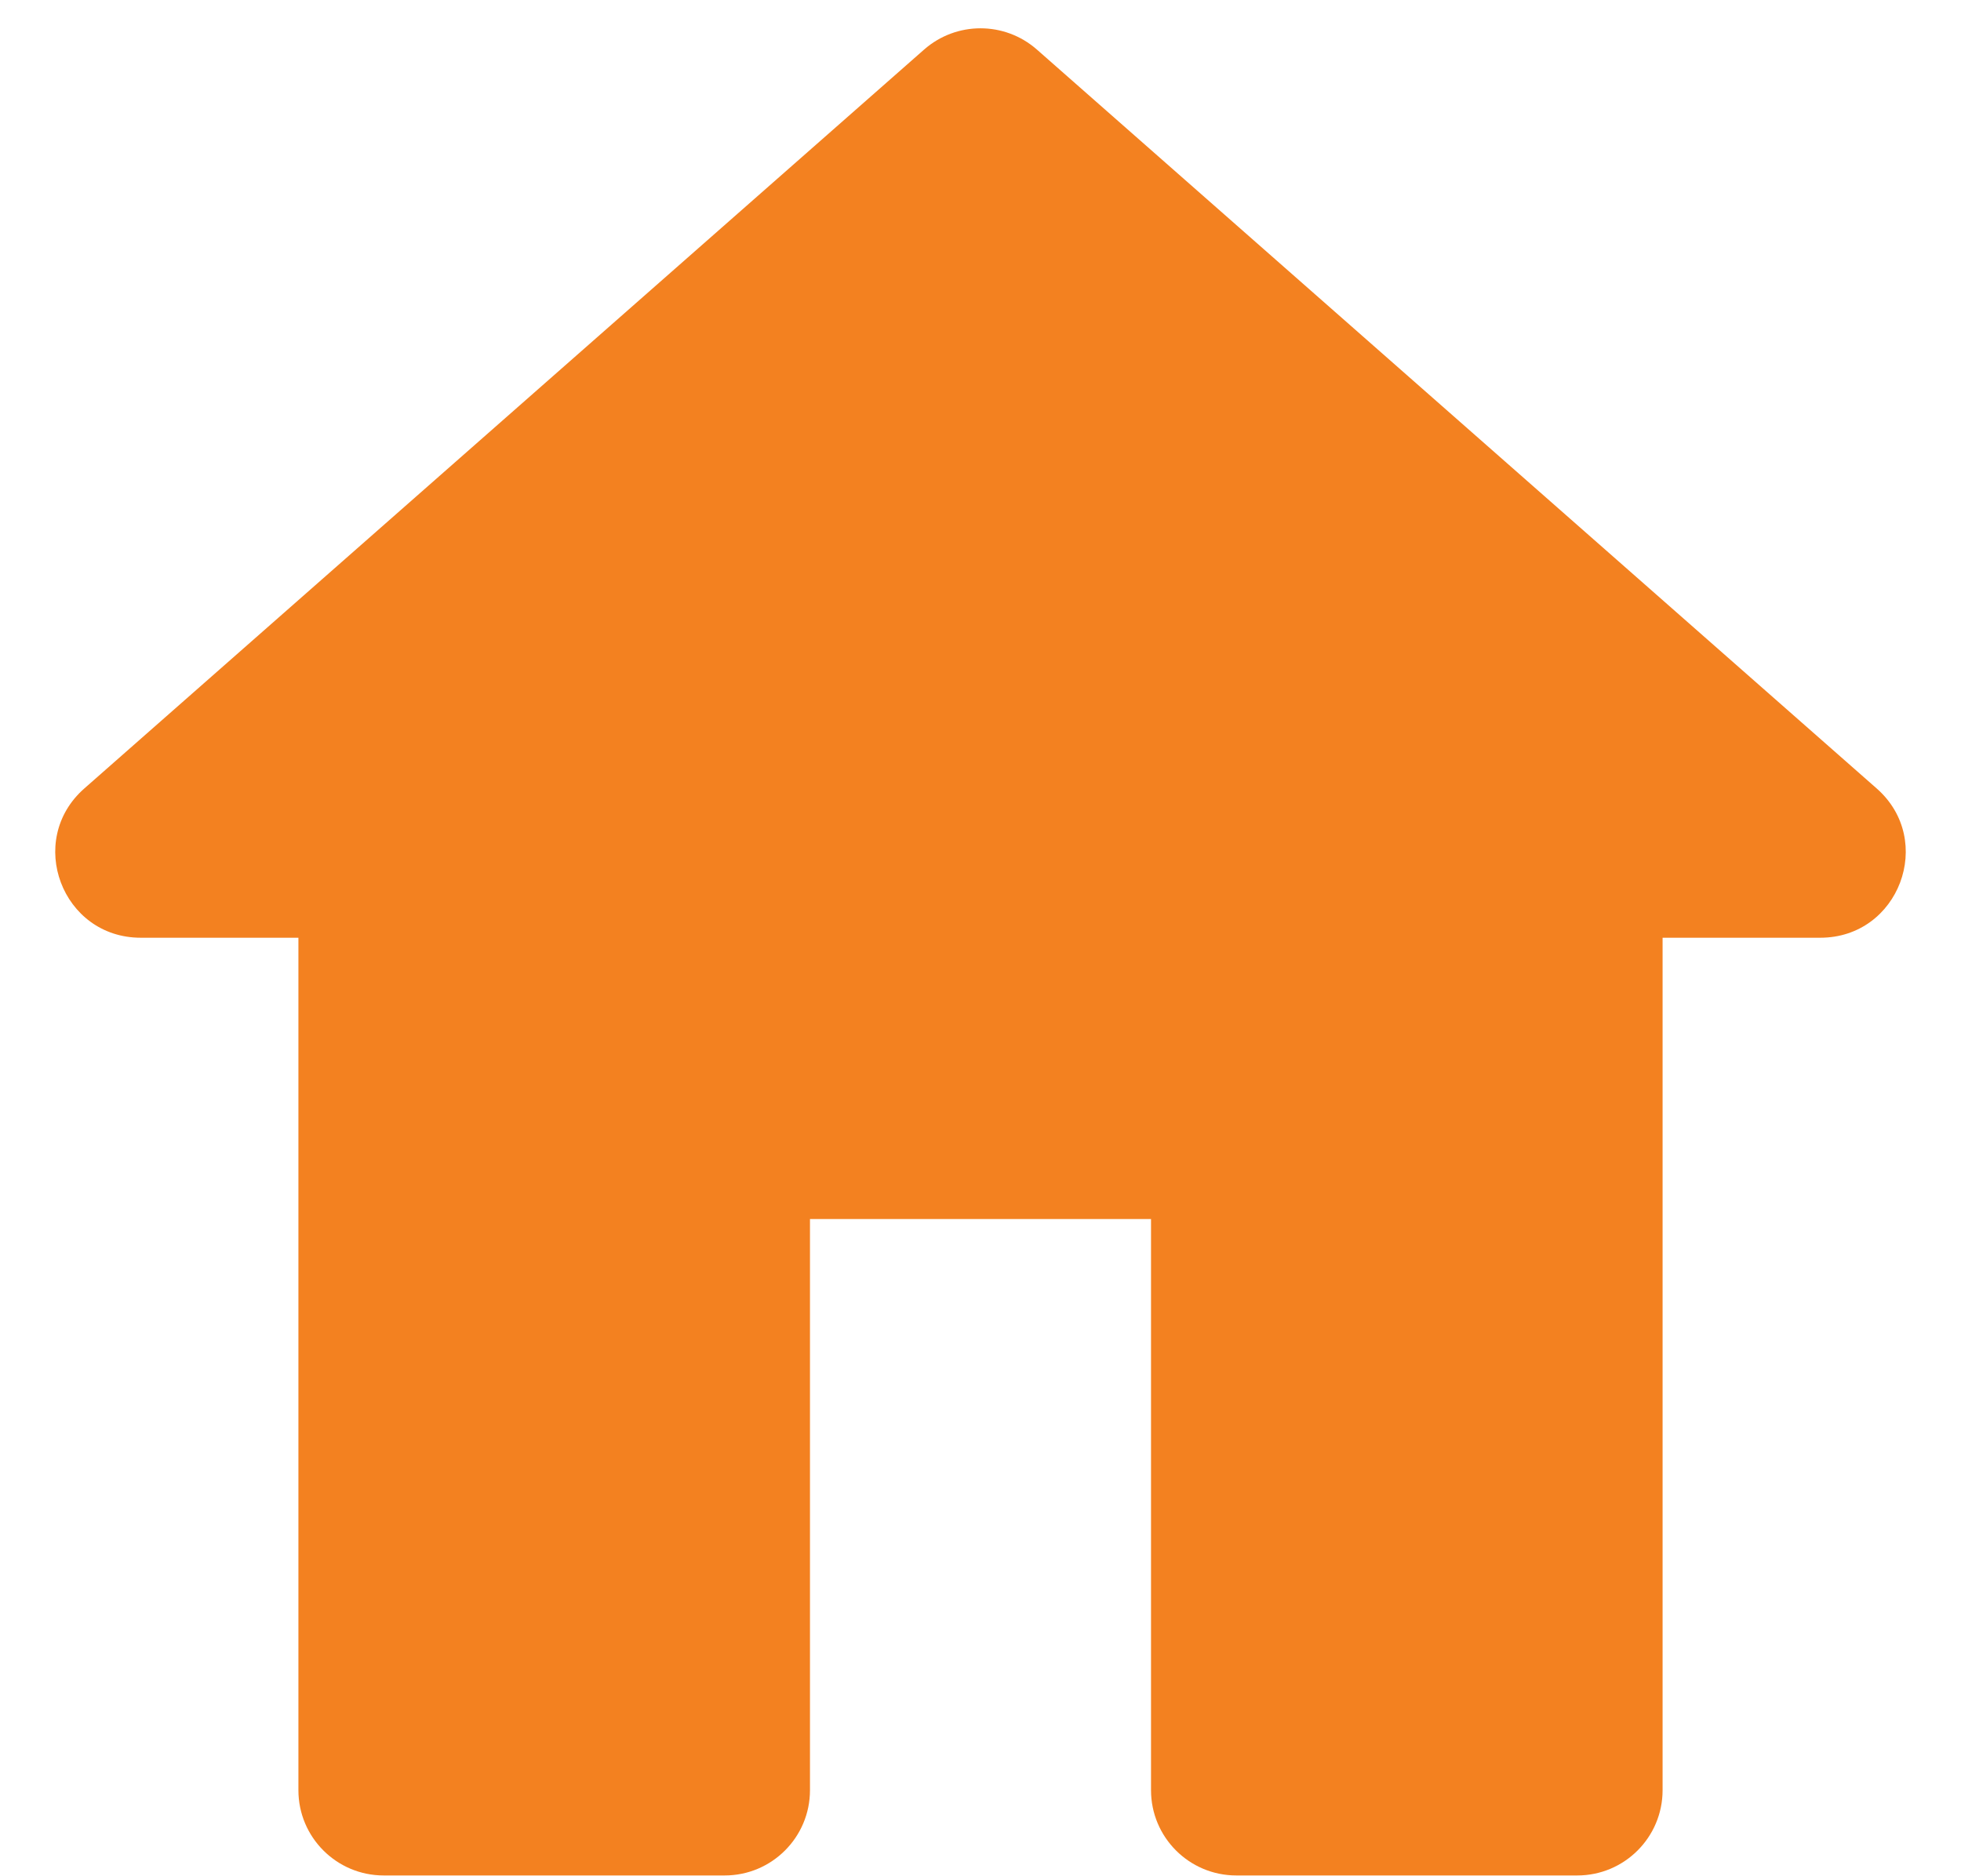
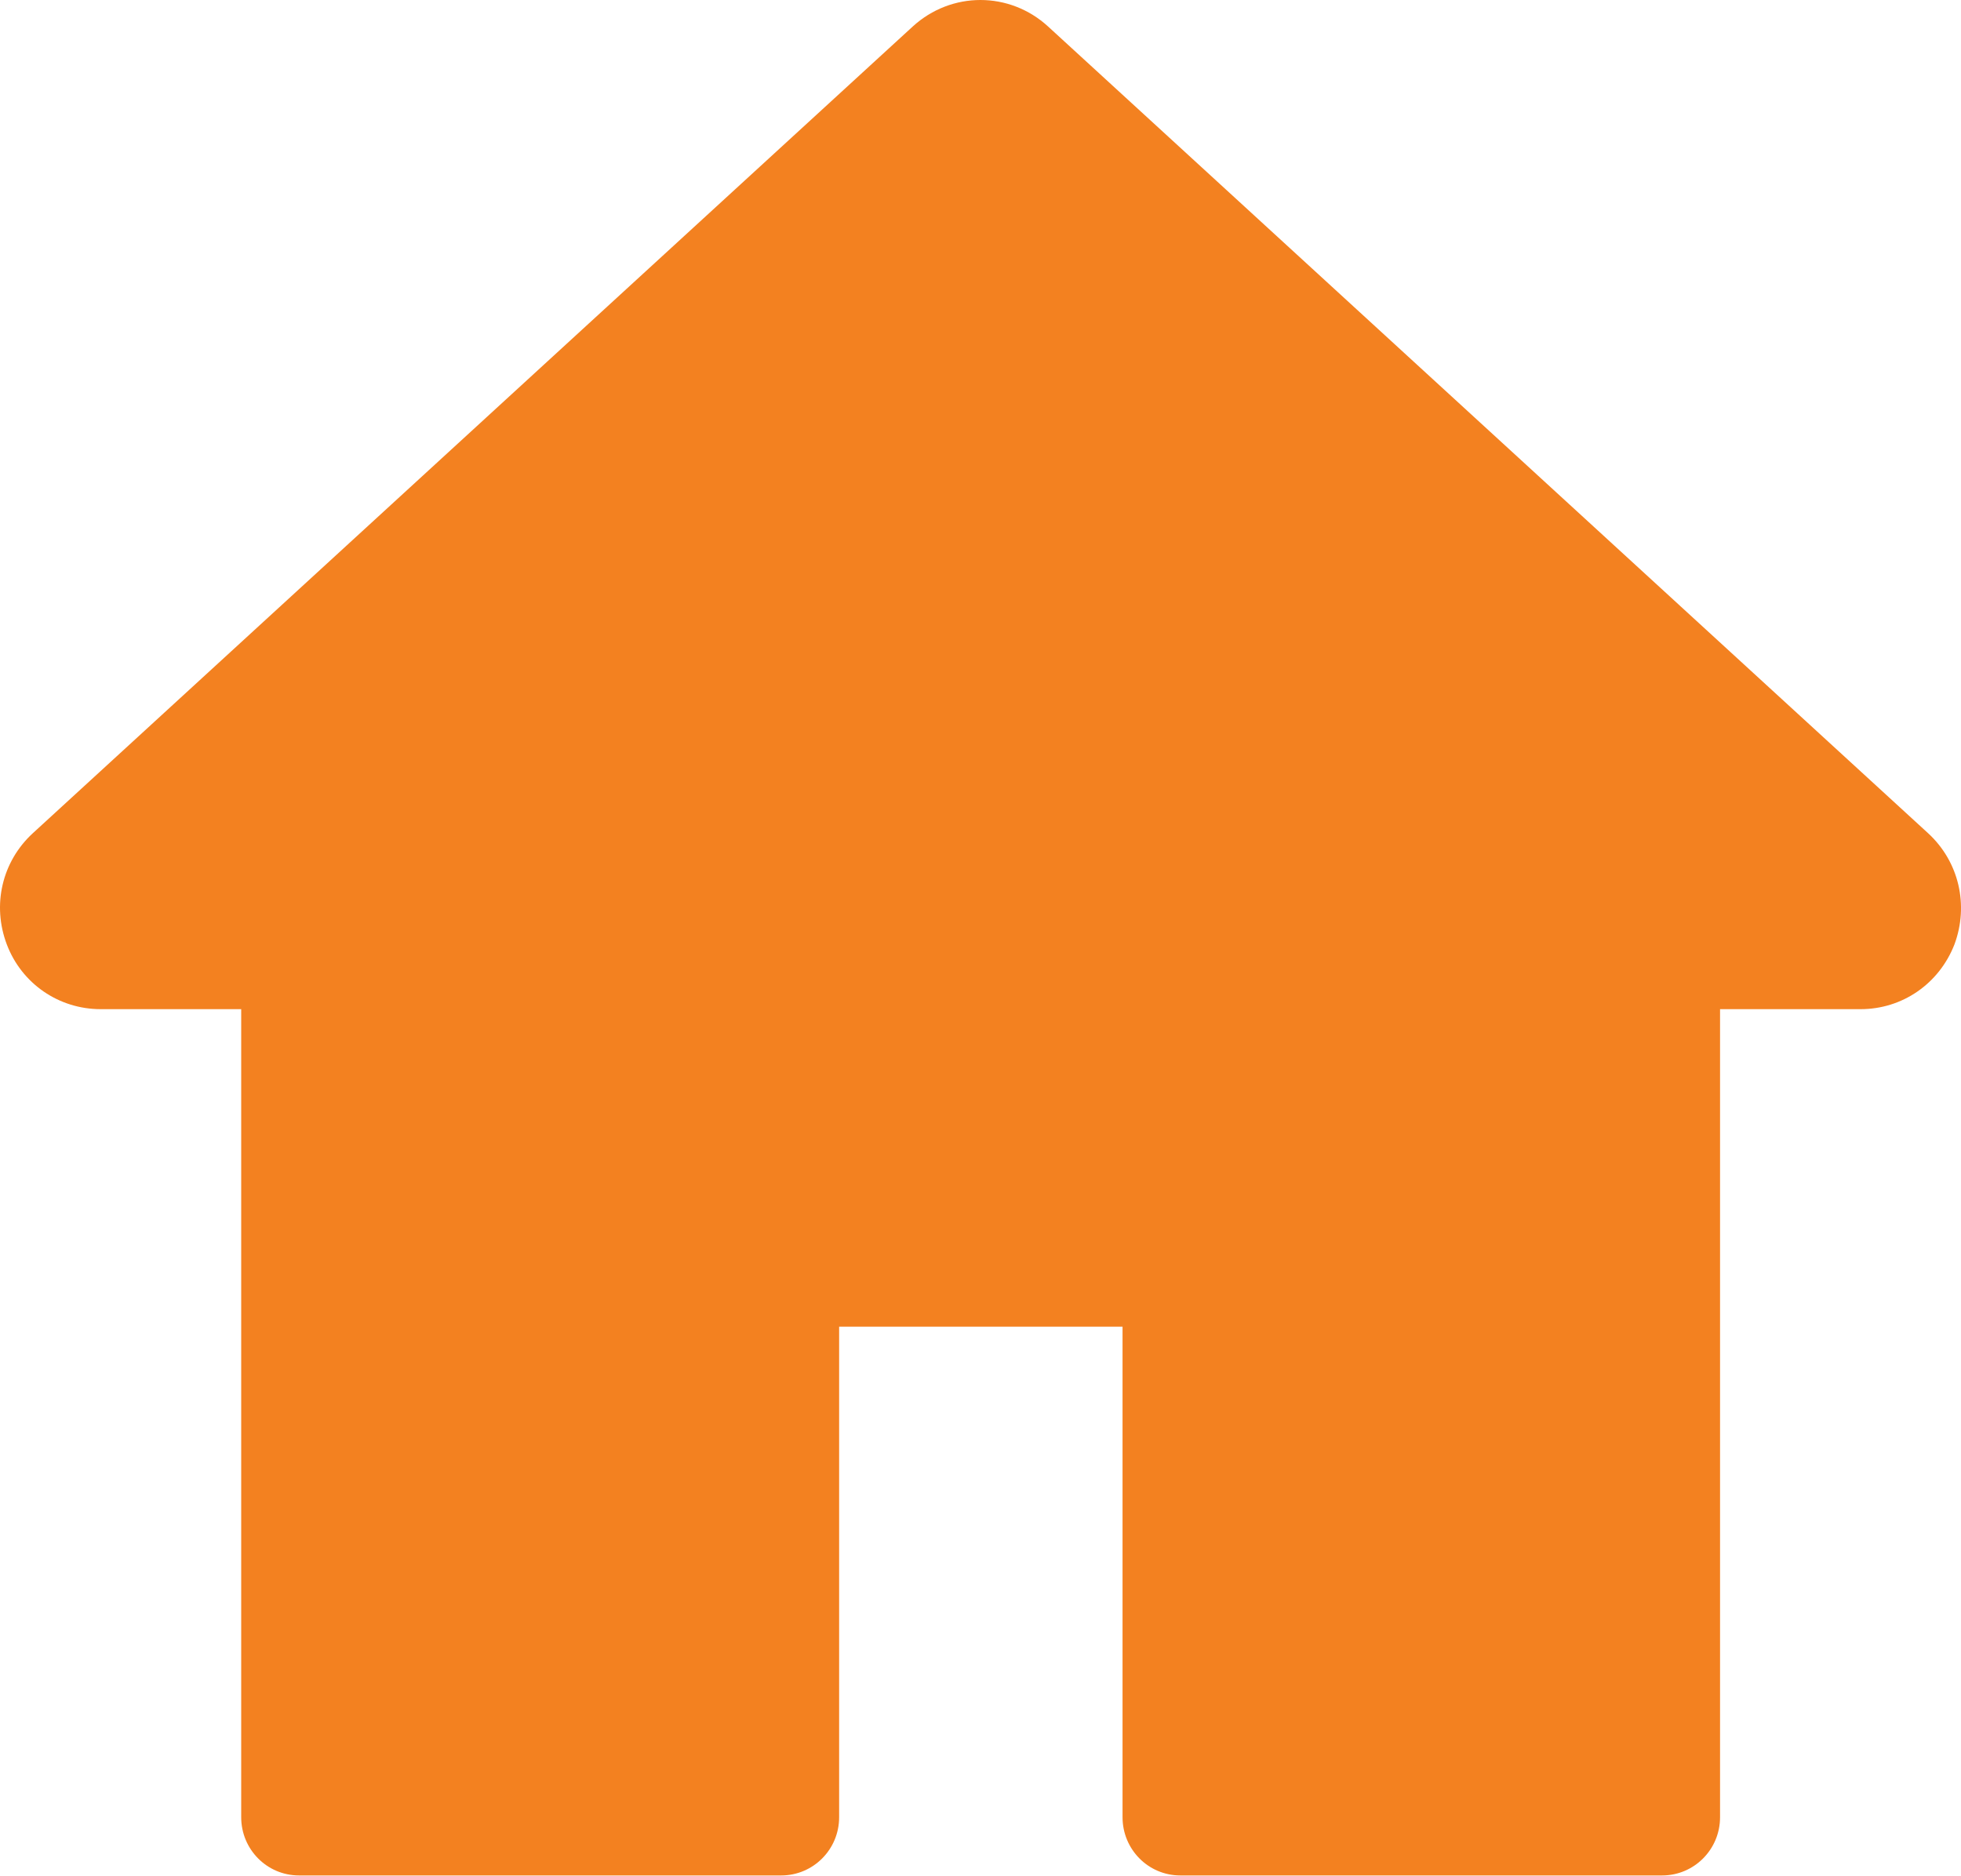
<svg xmlns="http://www.w3.org/2000/svg" width="23" height="22" viewBox="0 0 23 22" fill="none">
-   <path d="M22.011 9.249L12.161 0.581C11.783 0.249 11.217 0.249 10.839 0.581L0.989 9.249C0.297 9.858 0.728 11 1.65 11H3.5V21C3.5 21.552 3.948 22 4.5 22H8.5C9.052 22 9.5 21.552 9.5 21V14.3H13.5V21C13.5 21.552 13.948 22 14.5 22H18.5C19.052 22 19.5 21.552 19.5 21V11H21.35C22.272 11 22.703 9.858 22.011 9.249Z" fill="#F38120" />
+   <path d="M22.613 9.773L12.294 0.312C11.841 -0.104 11.158 -0.104 10.704 0.312L0.386 9.773C0.022 10.107 -0.095 10.618 0.08 11.079C0.255 11.54 0.691 11.838 1.181 11.838H2.829V21.317C2.829 21.693 3.13 22 3.508 22H9.163C9.536 22 9.842 21.697 9.842 21.317V15.563H13.166V21.317C13.166 21.693 13.467 22 13.844 22H19.495C19.868 22 20.174 21.697 20.174 21.317V11.838H21.822C22.312 11.838 22.743 11.54 22.923 11.079C23.094 10.618 22.977 10.107 22.613 9.773Z" fill="#F38120" />
</svg>
